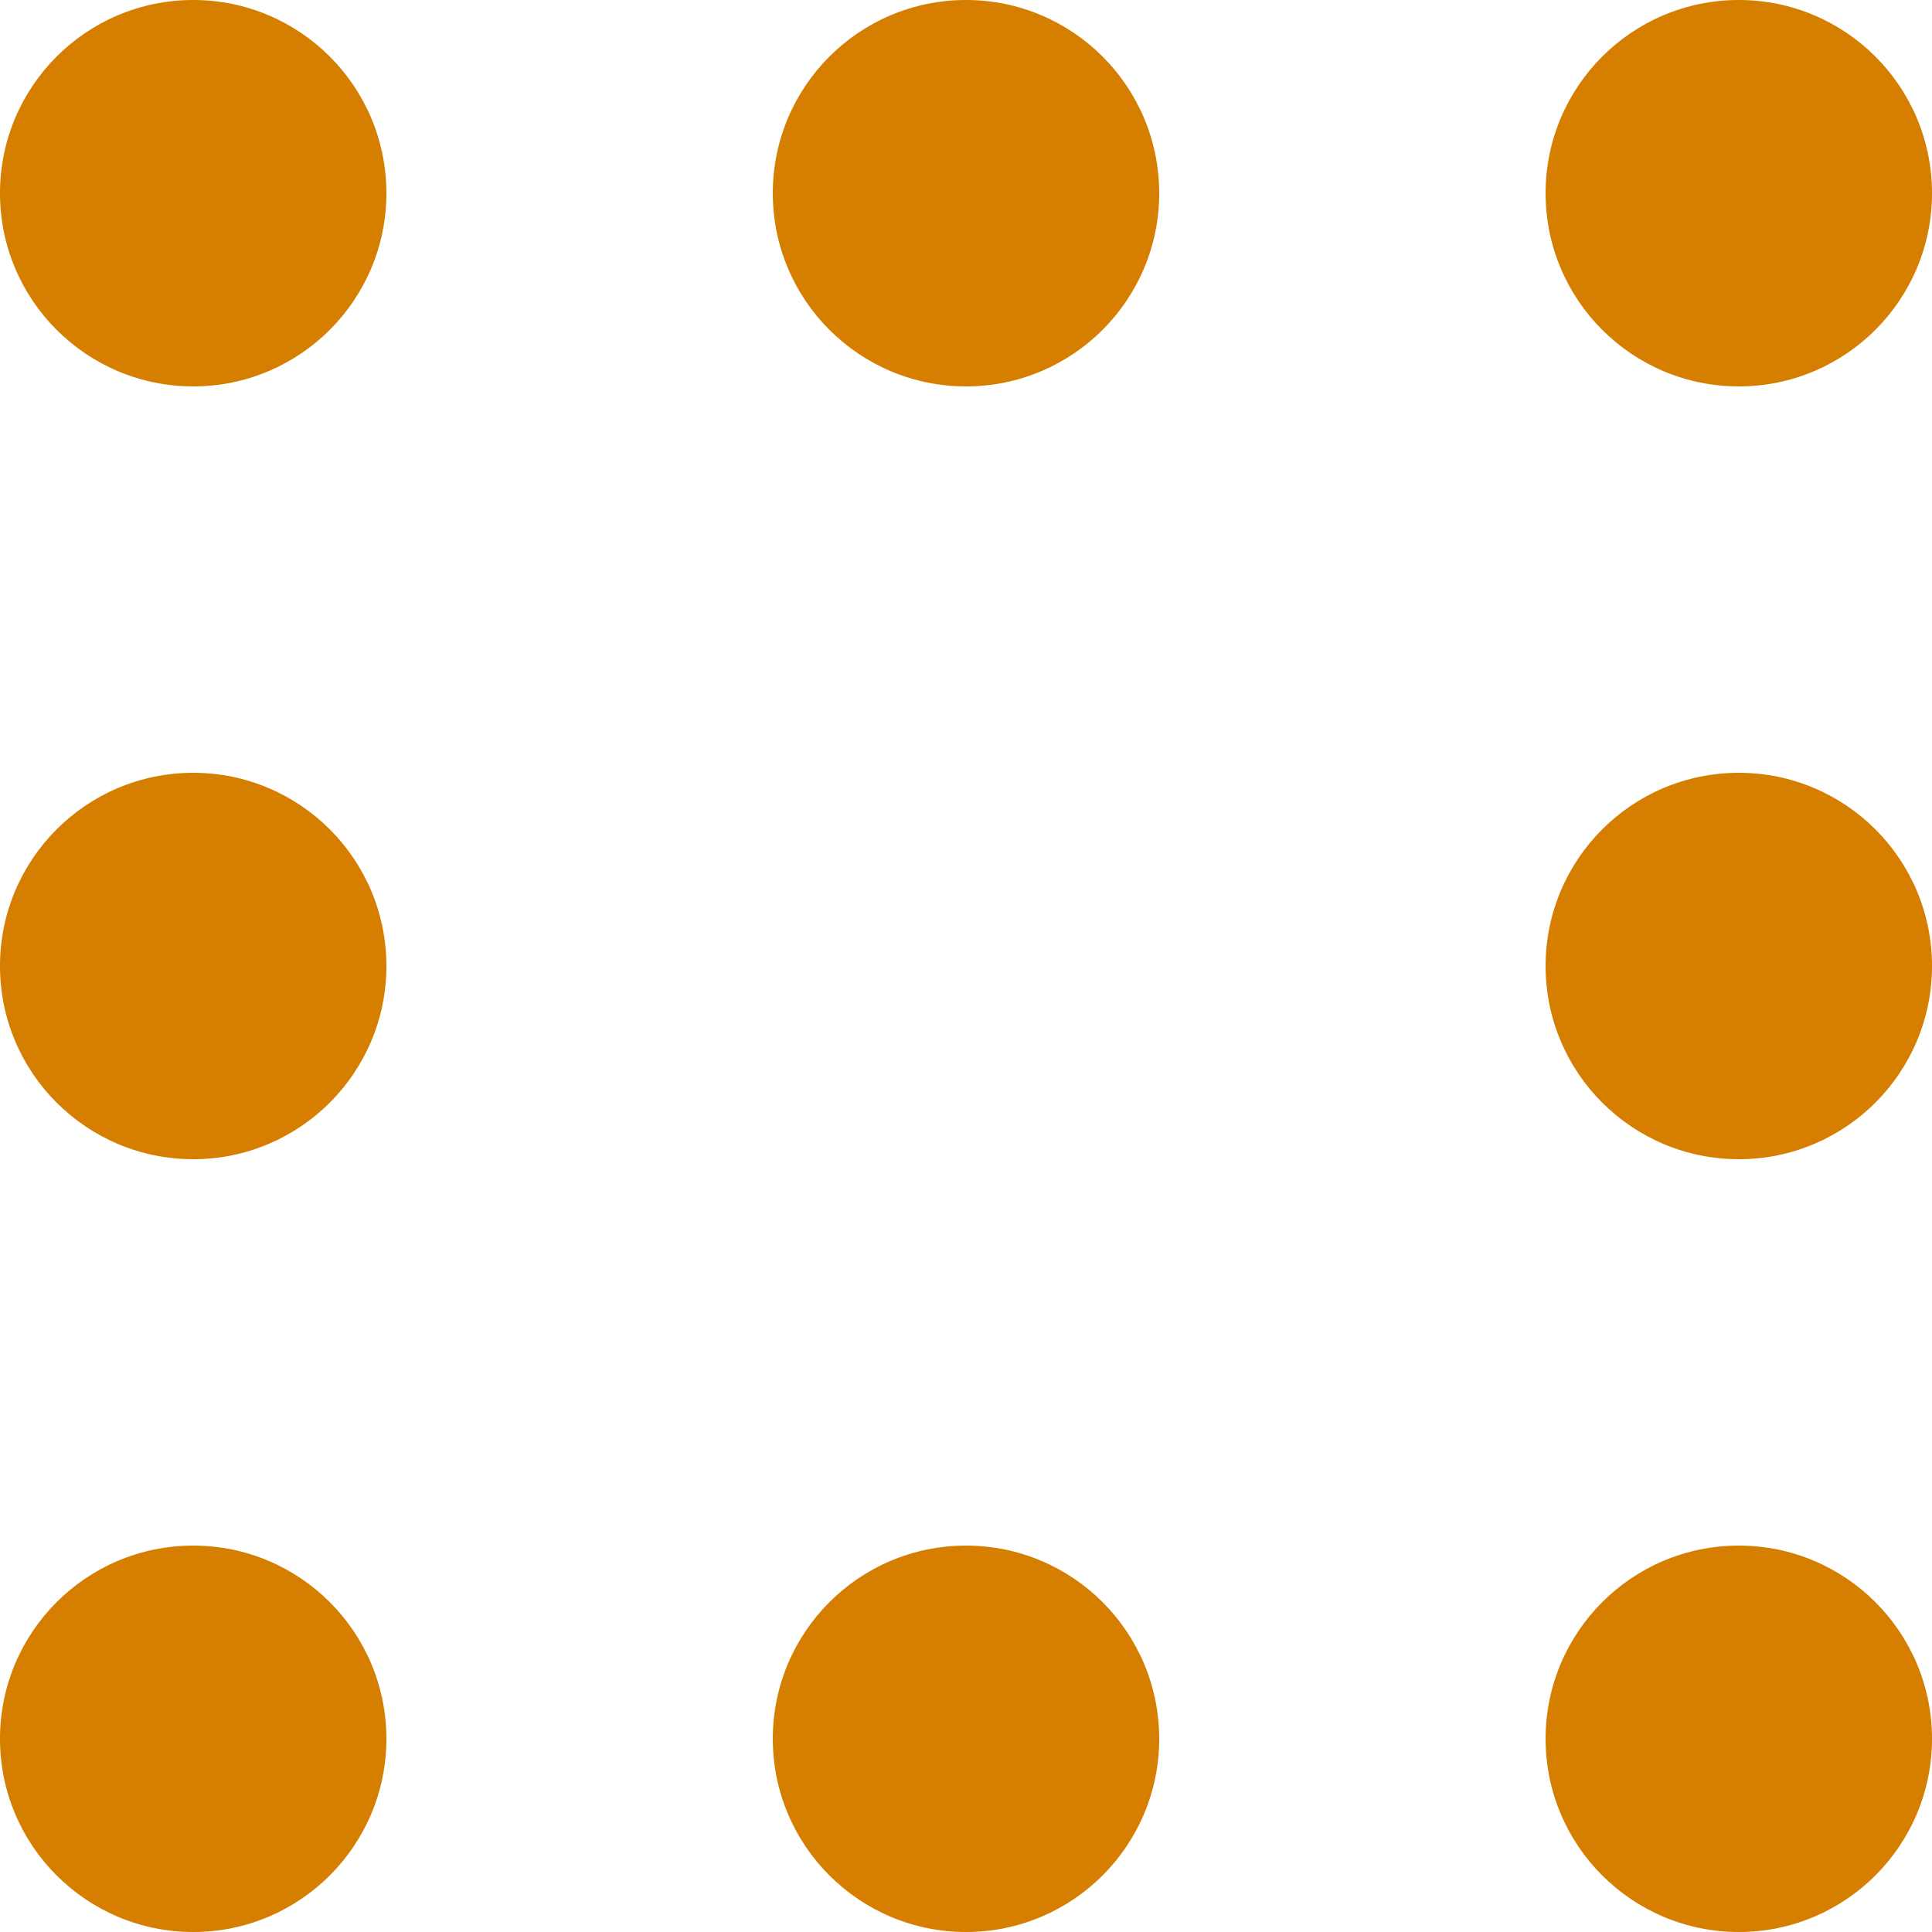
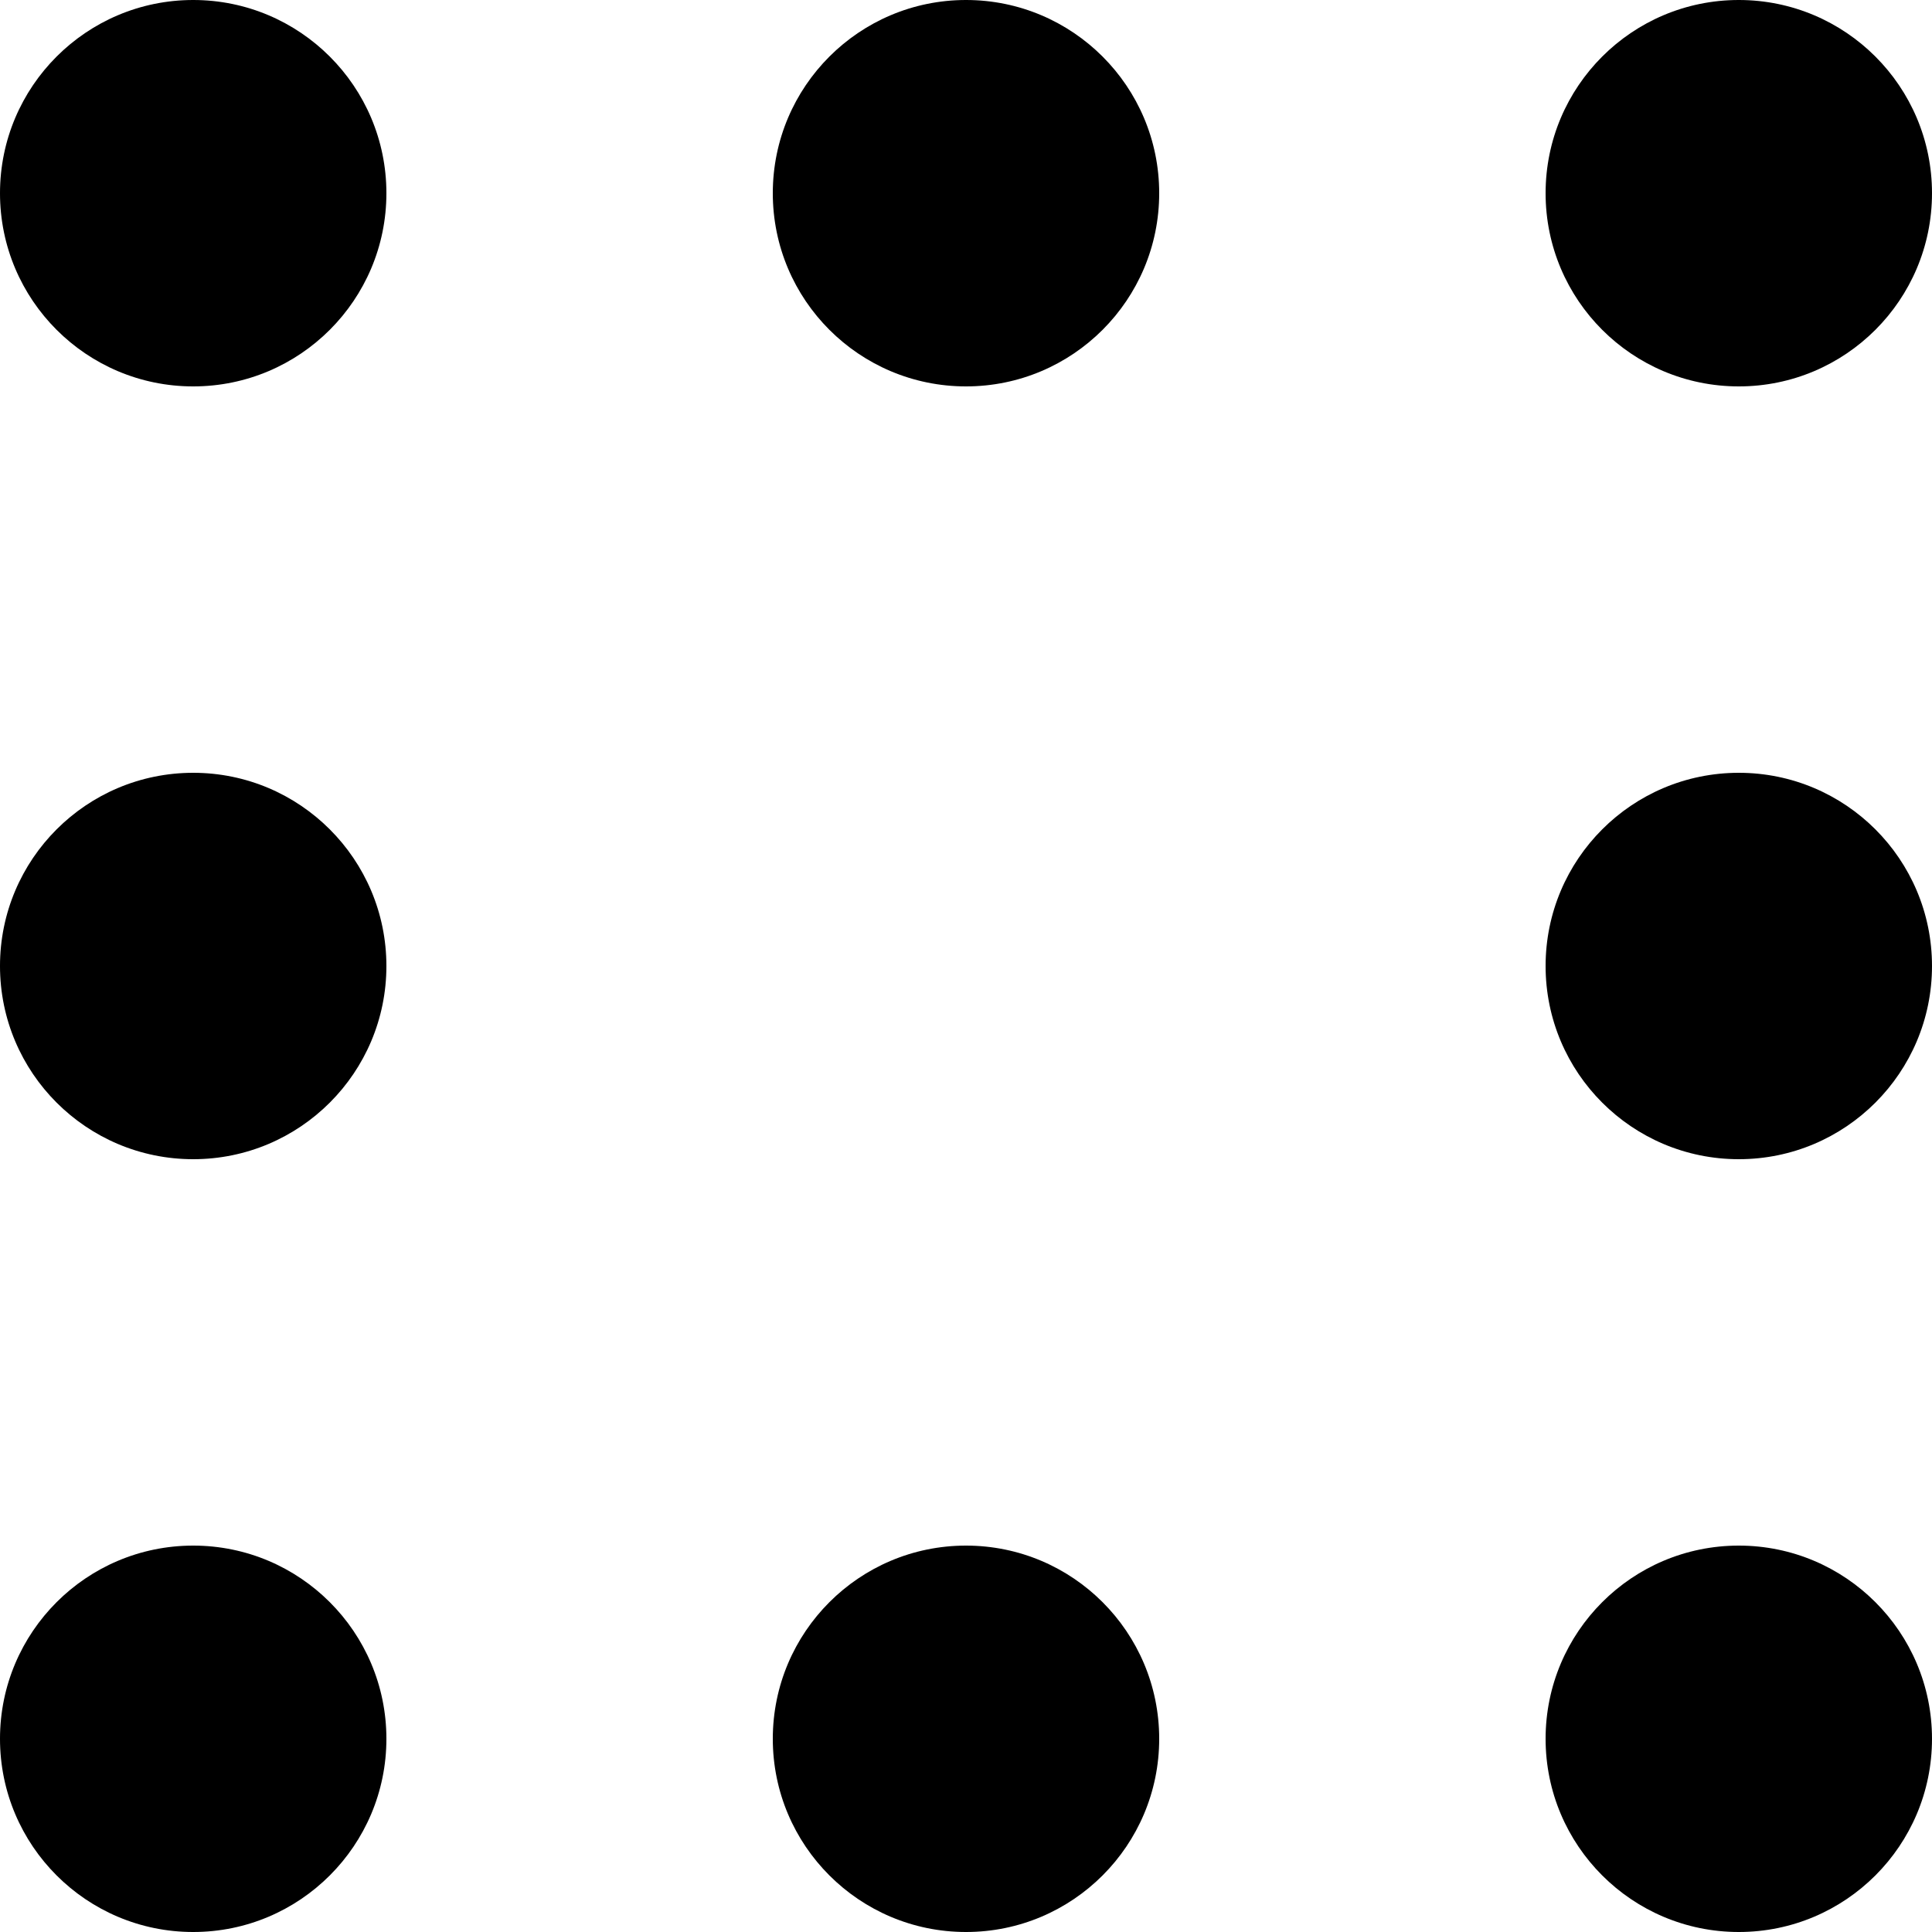
<svg xmlns="http://www.w3.org/2000/svg" width="25px" height="25px" viewBox="0 0 25 25" version="1.1">
  <defs />
  <g id="Page-1" stroke="none" stroke-width="1" fill="none" fill-rule="evenodd">
-     <g id="Artboard-1" transform="translate(-140, -154)" fill="#D57E00">
+     <g id="Artboard-1" transform="translate(-140, -154)" fill="#000000">
      <g id="dots" transform="translate(140, 154)">
        <g id="dot">
          <g>
            <circle cx="2.5" cy="2.5" r="2.5" />
          </g>
        </g>
        <g id="dot" transform="translate(0, 20)">
          <g>
            <circle cx="2.5" cy="2.5" r="2.5" />
          </g>
        </g>
        <g id="dot" transform="translate(0, 10)">
          <g>
            <circle cx="2.5" cy="2.5" r="2.5" />
          </g>
        </g>
        <g id="dot" transform="translate(10, 0)">
          <g>
            <circle cx="2.5" cy="2.5" r="2.5" />
          </g>
        </g>
        <g id="dot" transform="translate(10, 20)">
          <g>
            <circle cx="2.5" cy="2.5" r="2.5" />
          </g>
        </g>
        <g id="dot" transform="translate(20, 0)">
          <g>
            <circle cx="2.5" cy="2.5" r="2.5" />
          </g>
        </g>
        <g id="dot" transform="translate(20, 20)">
          <g>
            <circle cx="2.5" cy="2.5" r="2.5" />
          </g>
        </g>
        <g id="dot" transform="translate(20, 10)">
          <g>
            <circle cx="2.5" cy="2.5" r="2.5" />
          </g>
        </g>
      </g>
    </g>
  </g>
</svg>
